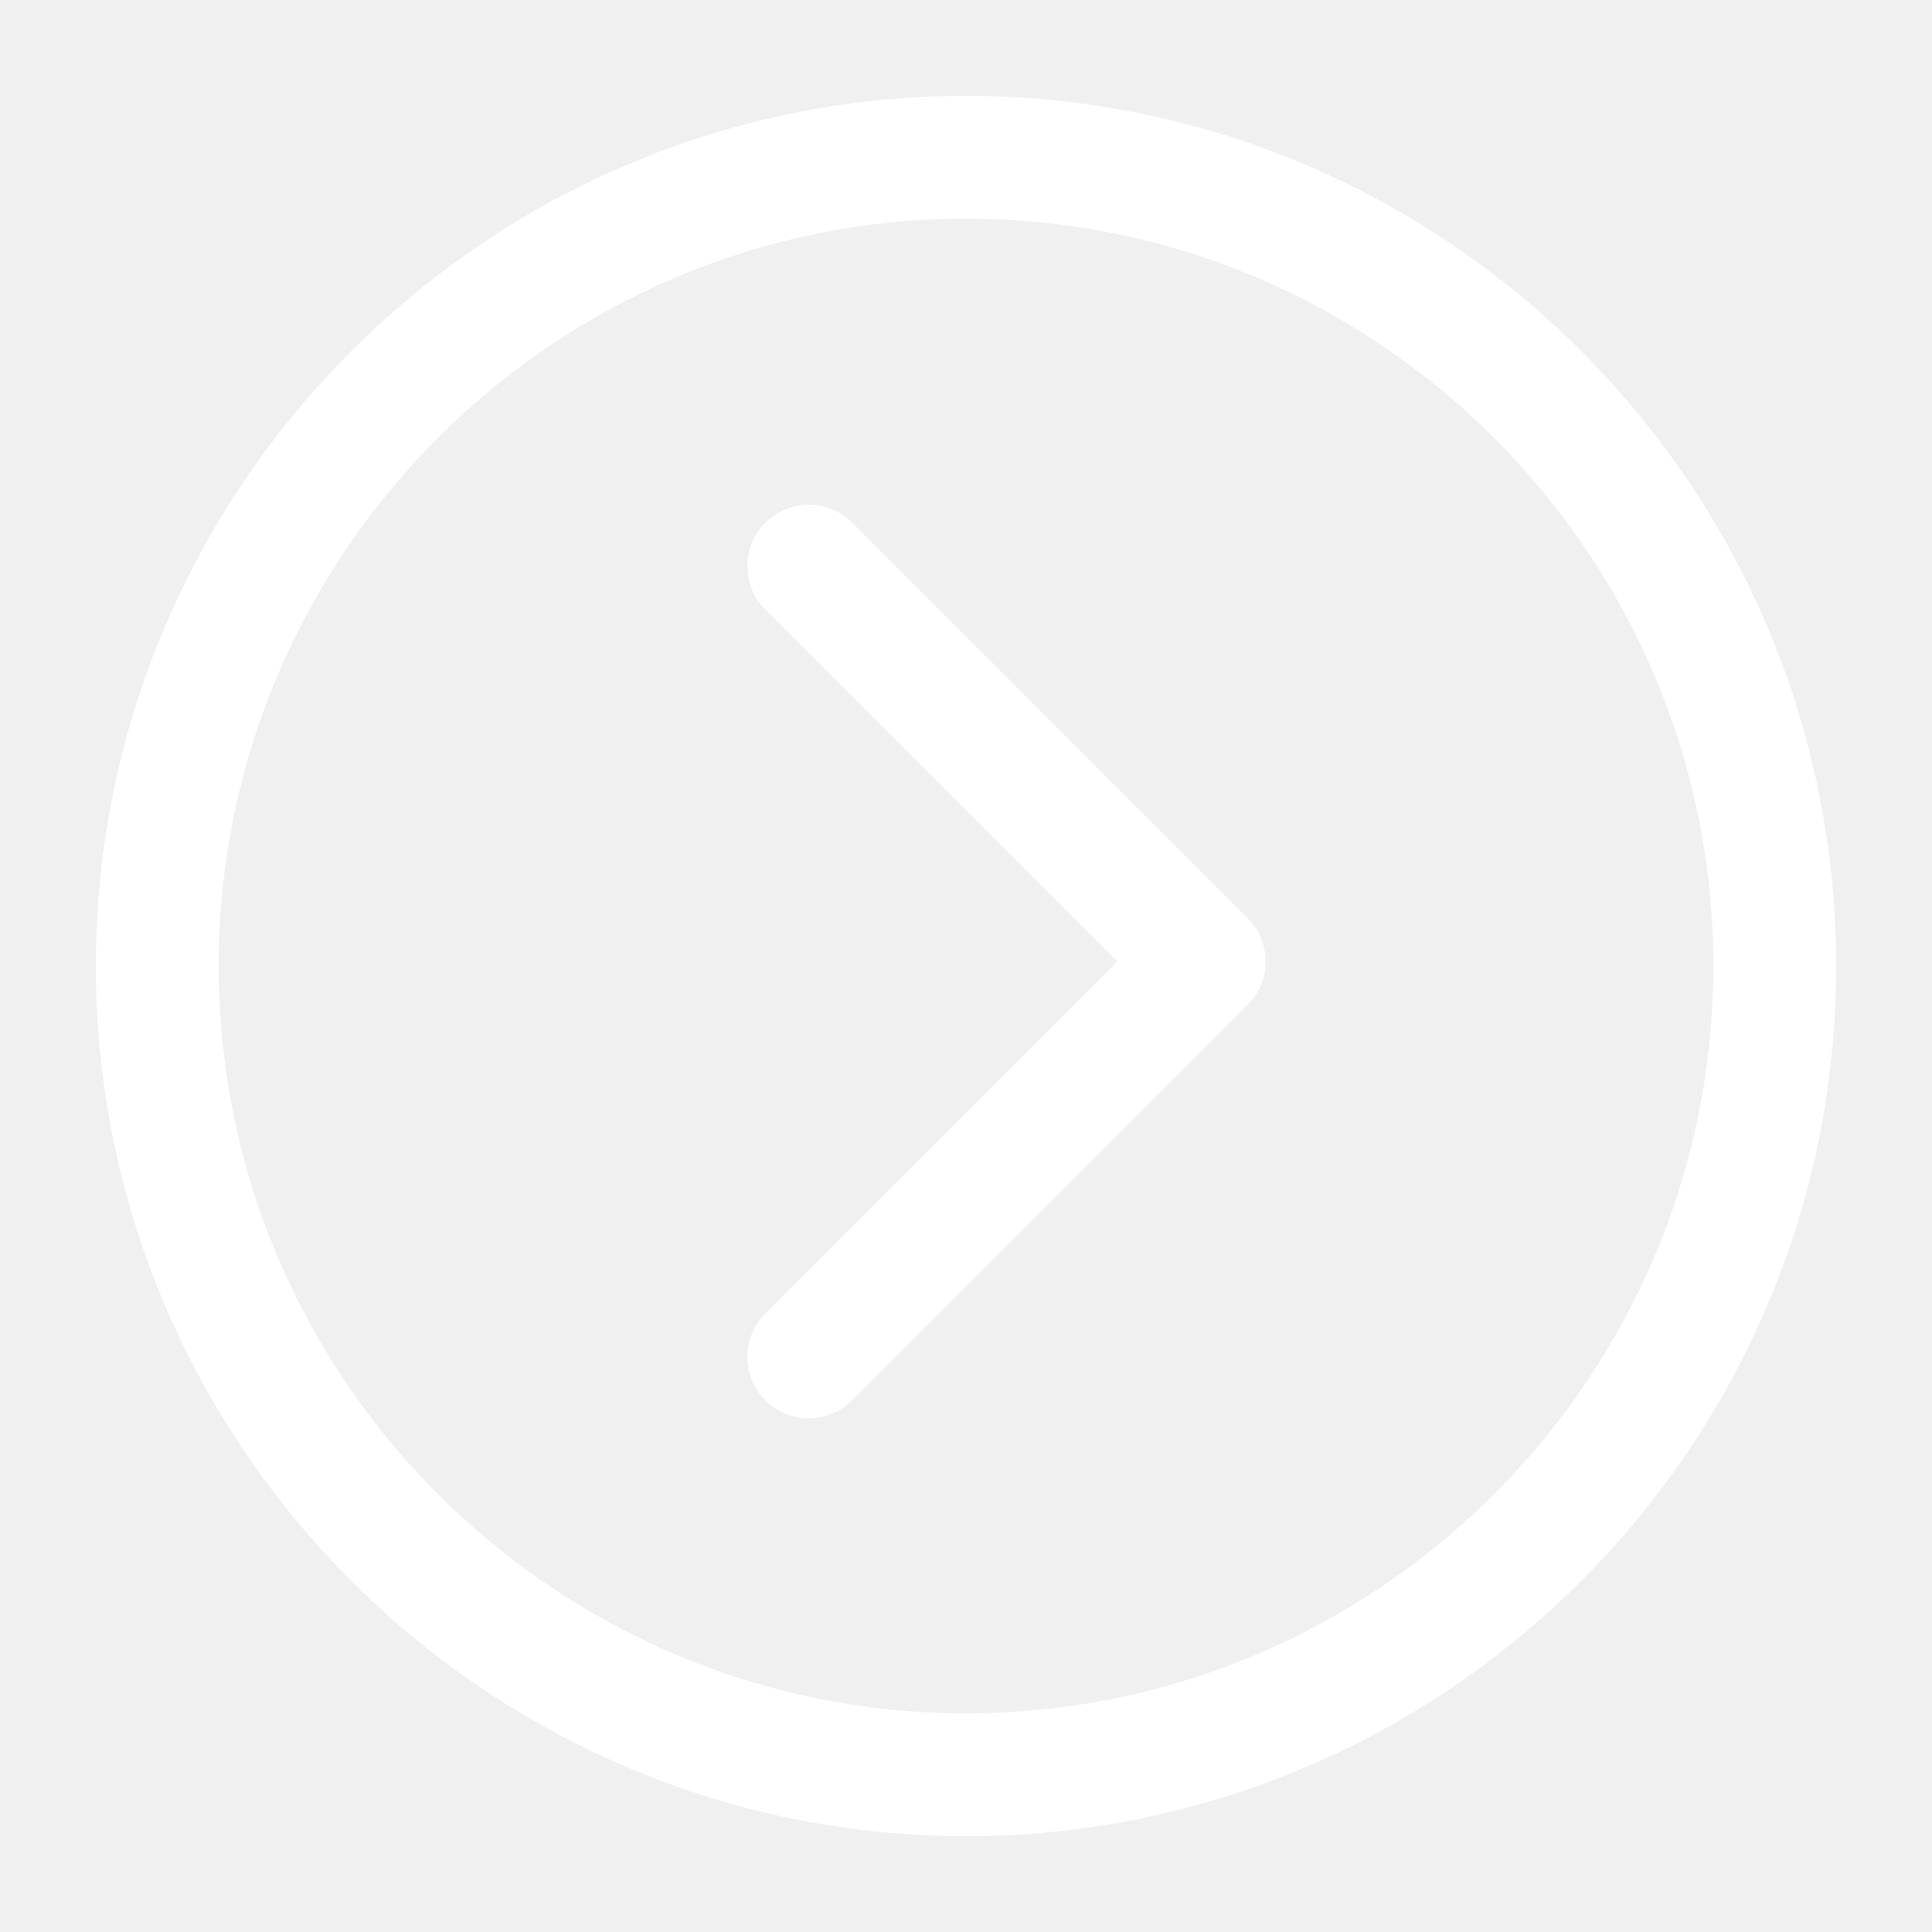
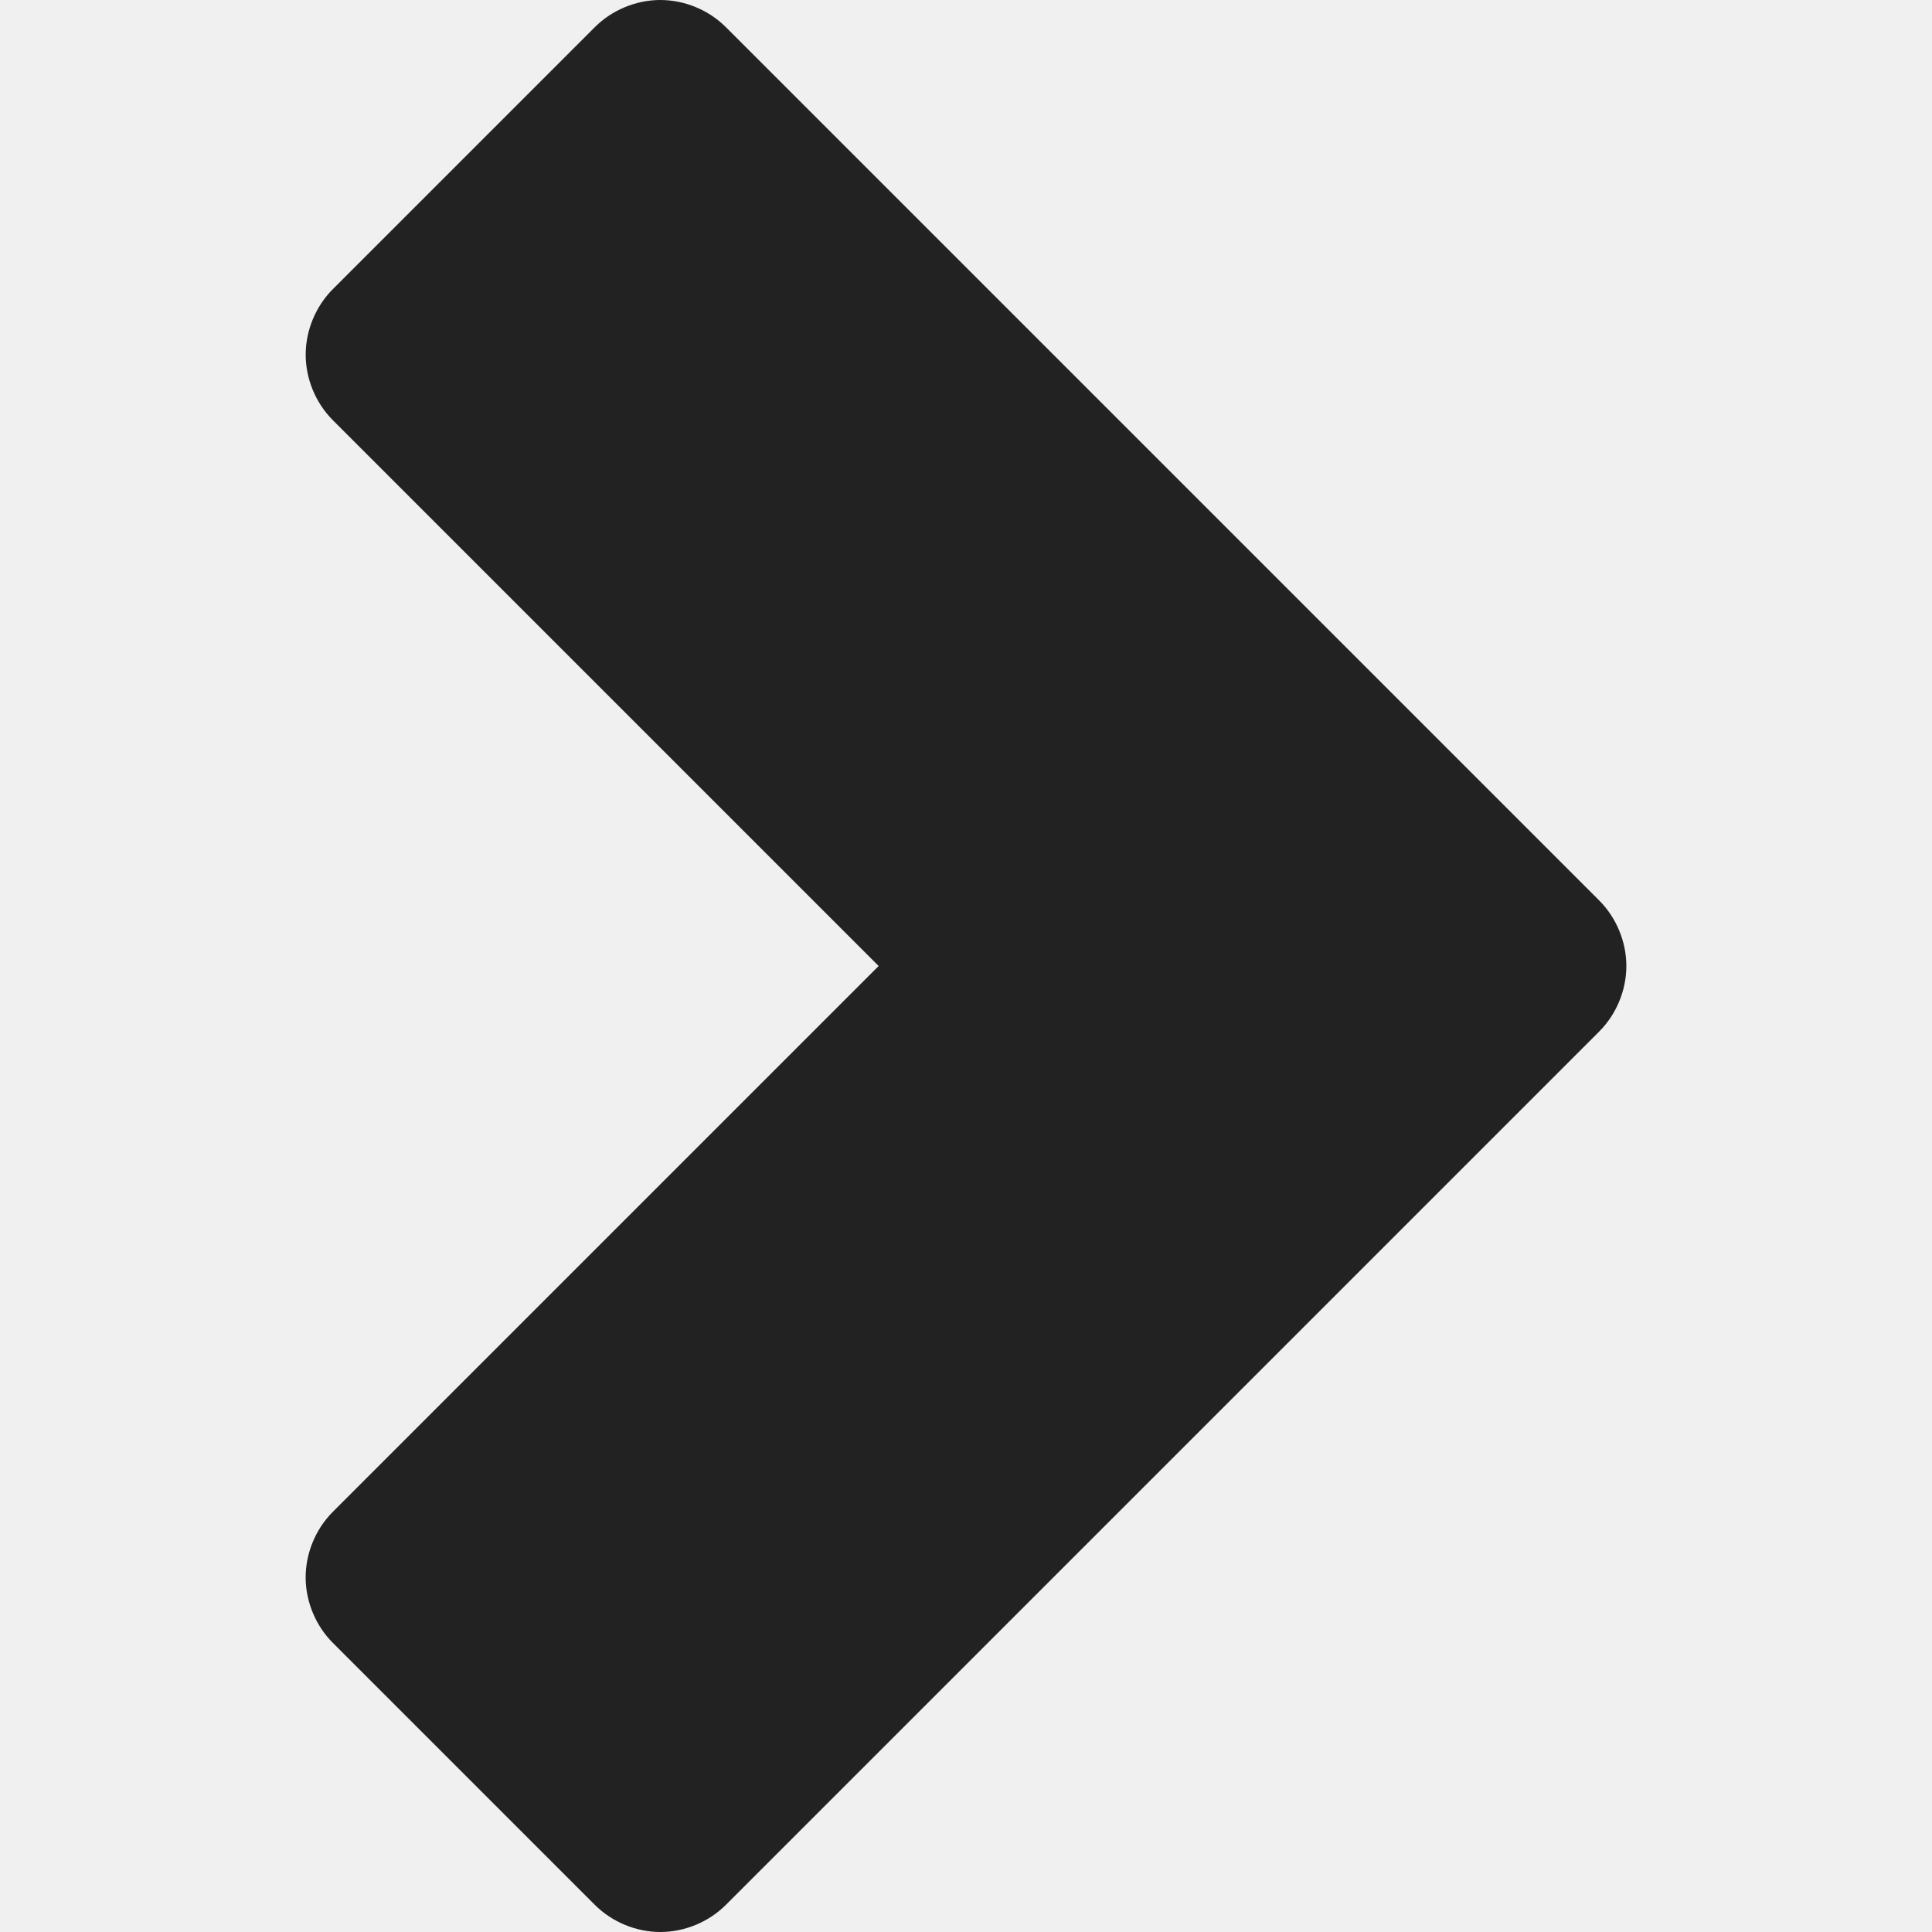
- <svg xmlns="http://www.w3.org/2000/svg" version="1.1" viewBox="0 0 129 129" enable-background="new 0 0 129 129" width="512px" height="512px">
+ <svg xmlns="http://www.w3.org/2000/svg" version="1.1" id="Capa_1" x="0px" y="0px" viewBox="0 0 405.457 405.457" style="enable-background:new 0 0 405.457 405.457;" xml:space="preserve">
  <g>
-     <g>
-       <path d="M64.5,122.6c32,0,58.1-26,58.1-58.1S96.5,6.4,64.5,6.4S6.4,32.5,6.4,64.5S32.5,122.6,64.5,122.6z M64.5,14.6    c27.5,0,49.9,22.4,49.9,49.9S92,114.4,64.5,114.4S14.6,92,14.6,64.5S37,14.6,64.5,14.6z" fill="#FFFFFF" />
-       <path d="m51.1,93.5c0.8,0.8 1.8,1.2 2.9,1.2 1,0 2.1-0.4 2.9-1.2l26.4-26.4c0.8-0.8 1.2-1.8 1.2-2.9 0-1.1-0.4-2.1-1.2-2.9l-26.4-26.4c-1.6-1.6-4.2-1.6-5.8,0-1.6,1.6-1.6,4.2 0,5.8l23.5,23.5-23.5,23.5c-1.6,1.6-1.6,4.2 0,5.8z" fill="#FFFFFF" />
-     </g>
+     <path style="fill:#222222;" d="M64.147,331.322c0.078,4.985,2.163,9.911,5.688,13.438l55,55c3.599,3.601,8.659,5.697,13.75,5.697   c5.091,0,10.151-2.096,13.75-5.697l183.281-183.282c3.601-3.599,5.697-8.659,5.697-13.75s-2.096-10.151-5.697-13.75L152.335,5.697   C148.736,2.096,143.676,0,138.585,0c-5.091,0-10.151,2.096-13.75,5.697l-55,55c-3.591,3.598-5.681,8.651-5.681,13.734   s2.09,10.136,5.681,13.734l114.562,114.563L69.835,317.291C66.171,320.958,64.07,326.139,64.147,331.322L64.147,331.322z" />
  </g>
+   <g>
+ </g>
+   <g>
+ </g>
+   <g>
+ </g>
+   <g>
+ </g>
+   <g>
+ </g>
+   <g>
+ </g>
+   <g>
+ </g>
+   <g>
+ </g>
+   <g>
+ </g>
+   <g>
+ </g>
+   <g>
+ </g>
+   <g>
+ </g>
+   <g>
+ </g>
+   <g>
+ </g>
+   <g>
+ </g>
</svg>
